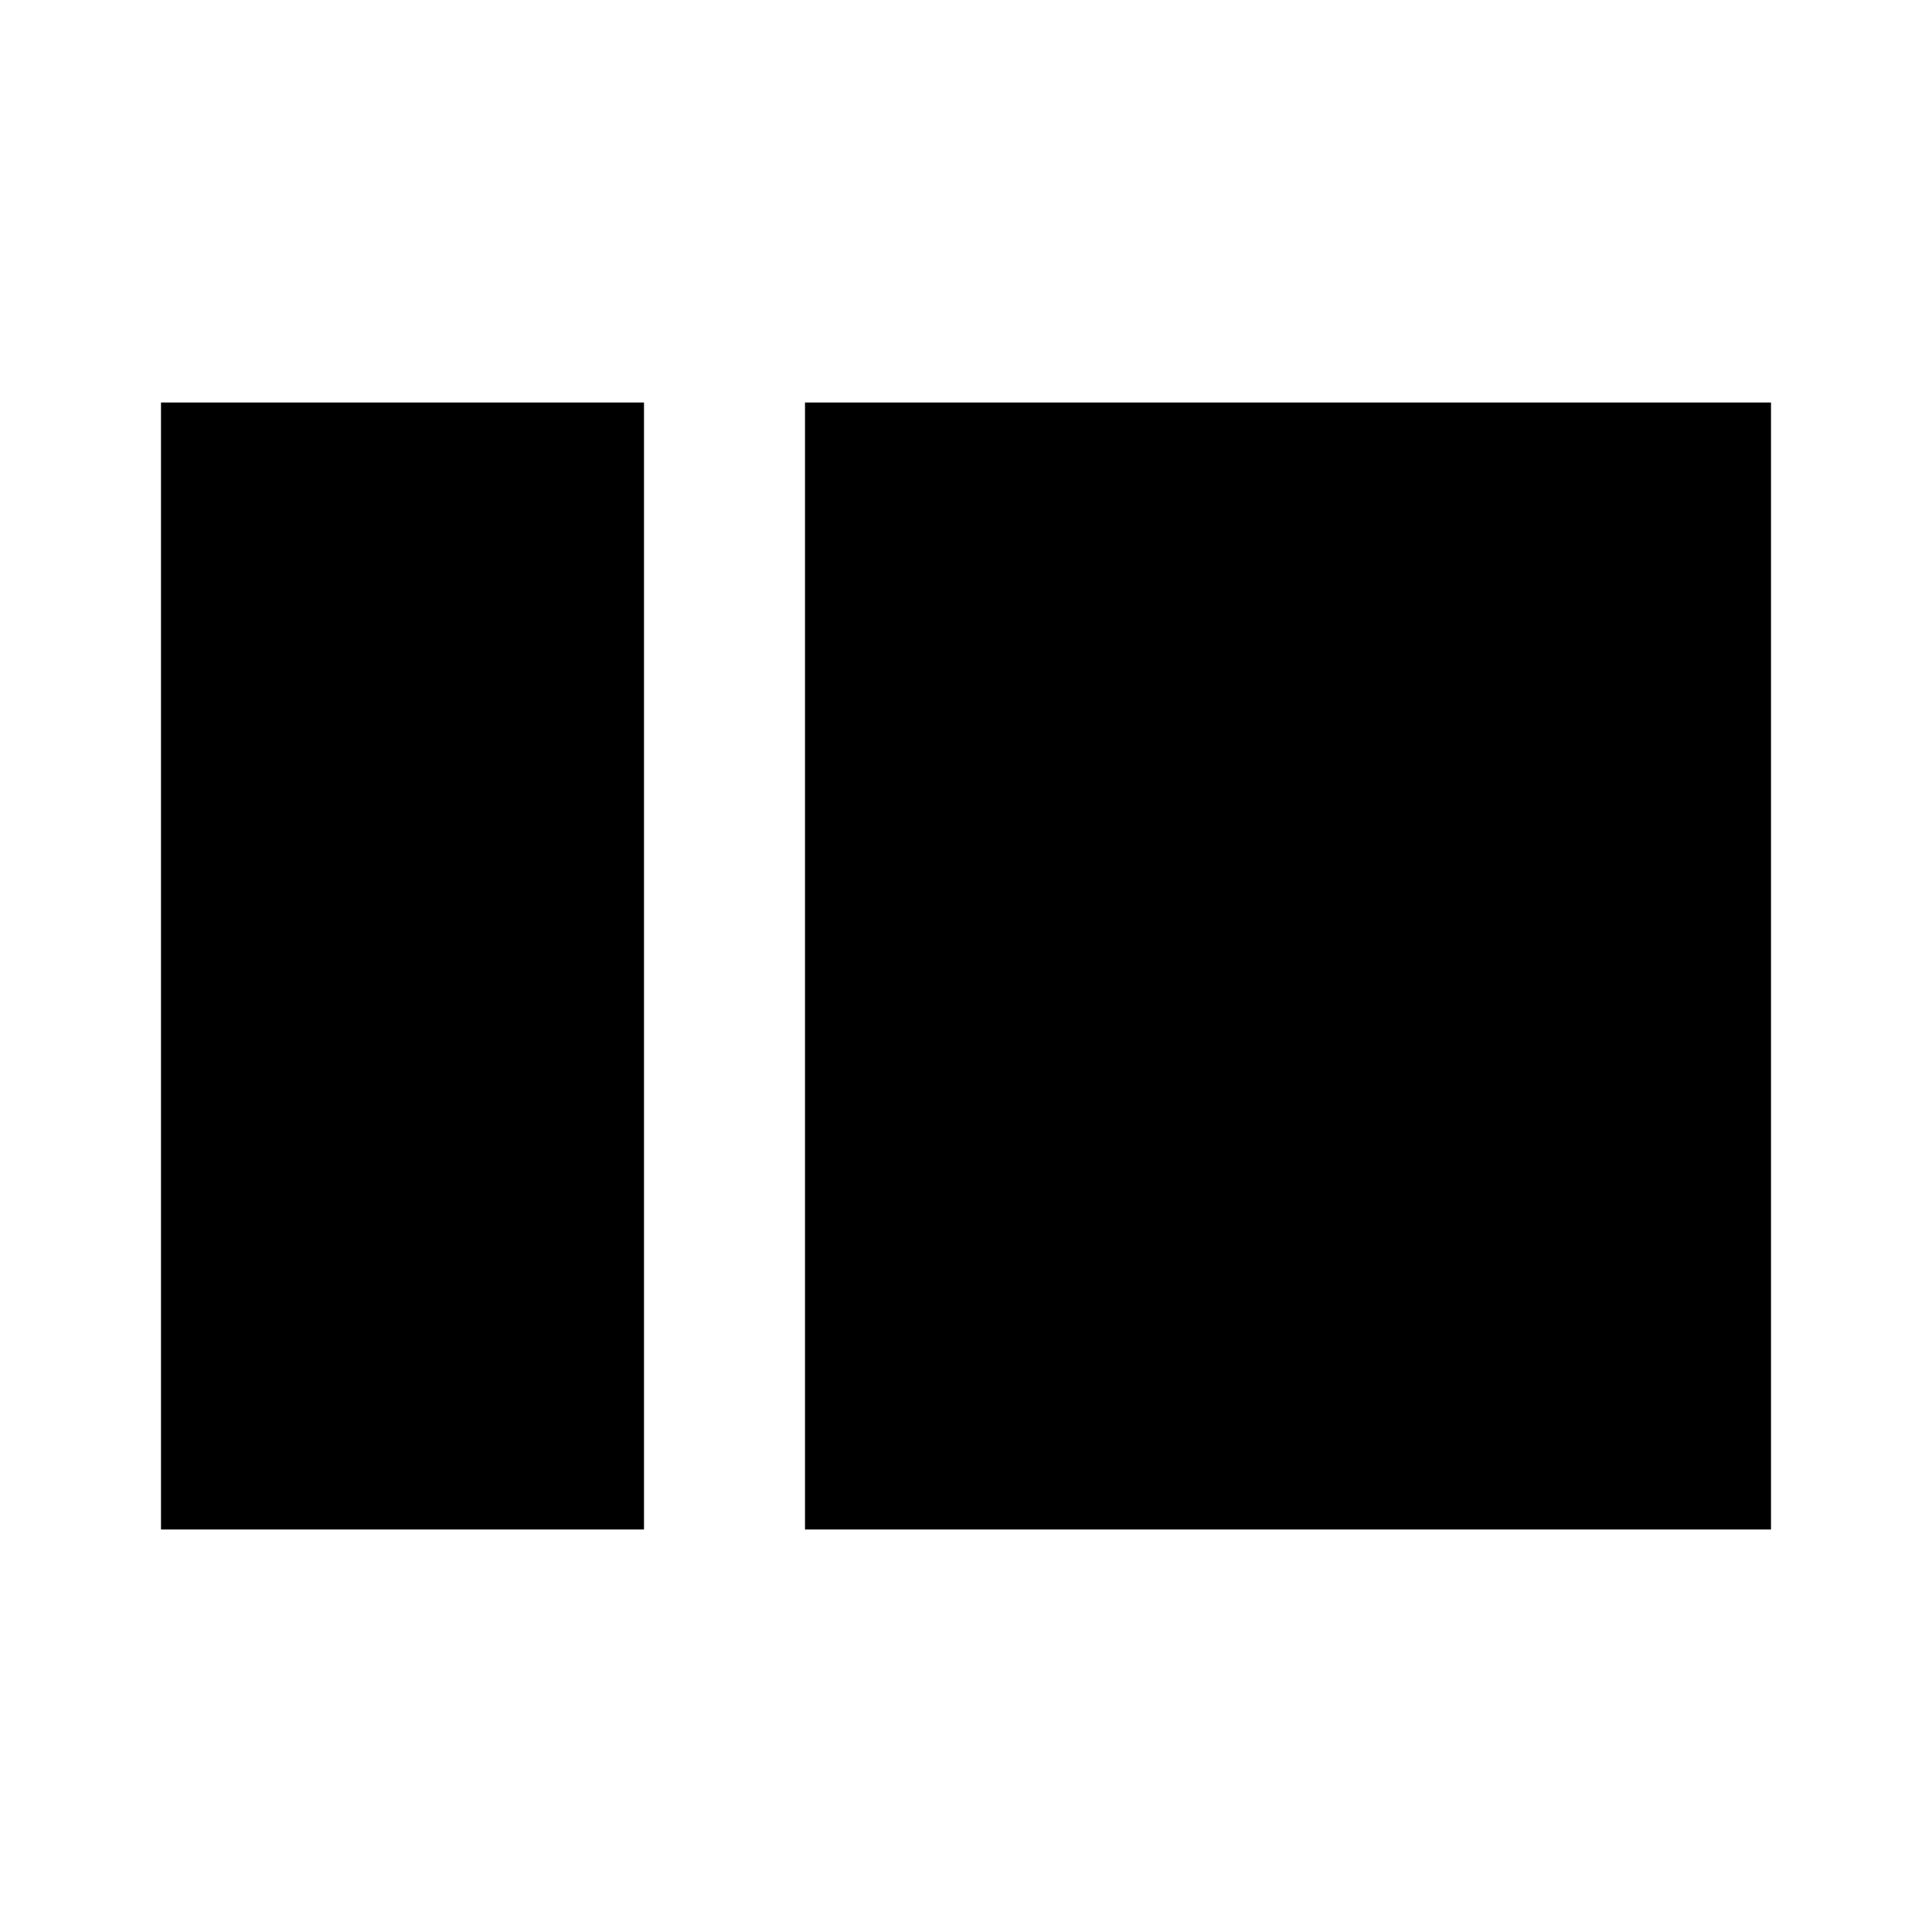
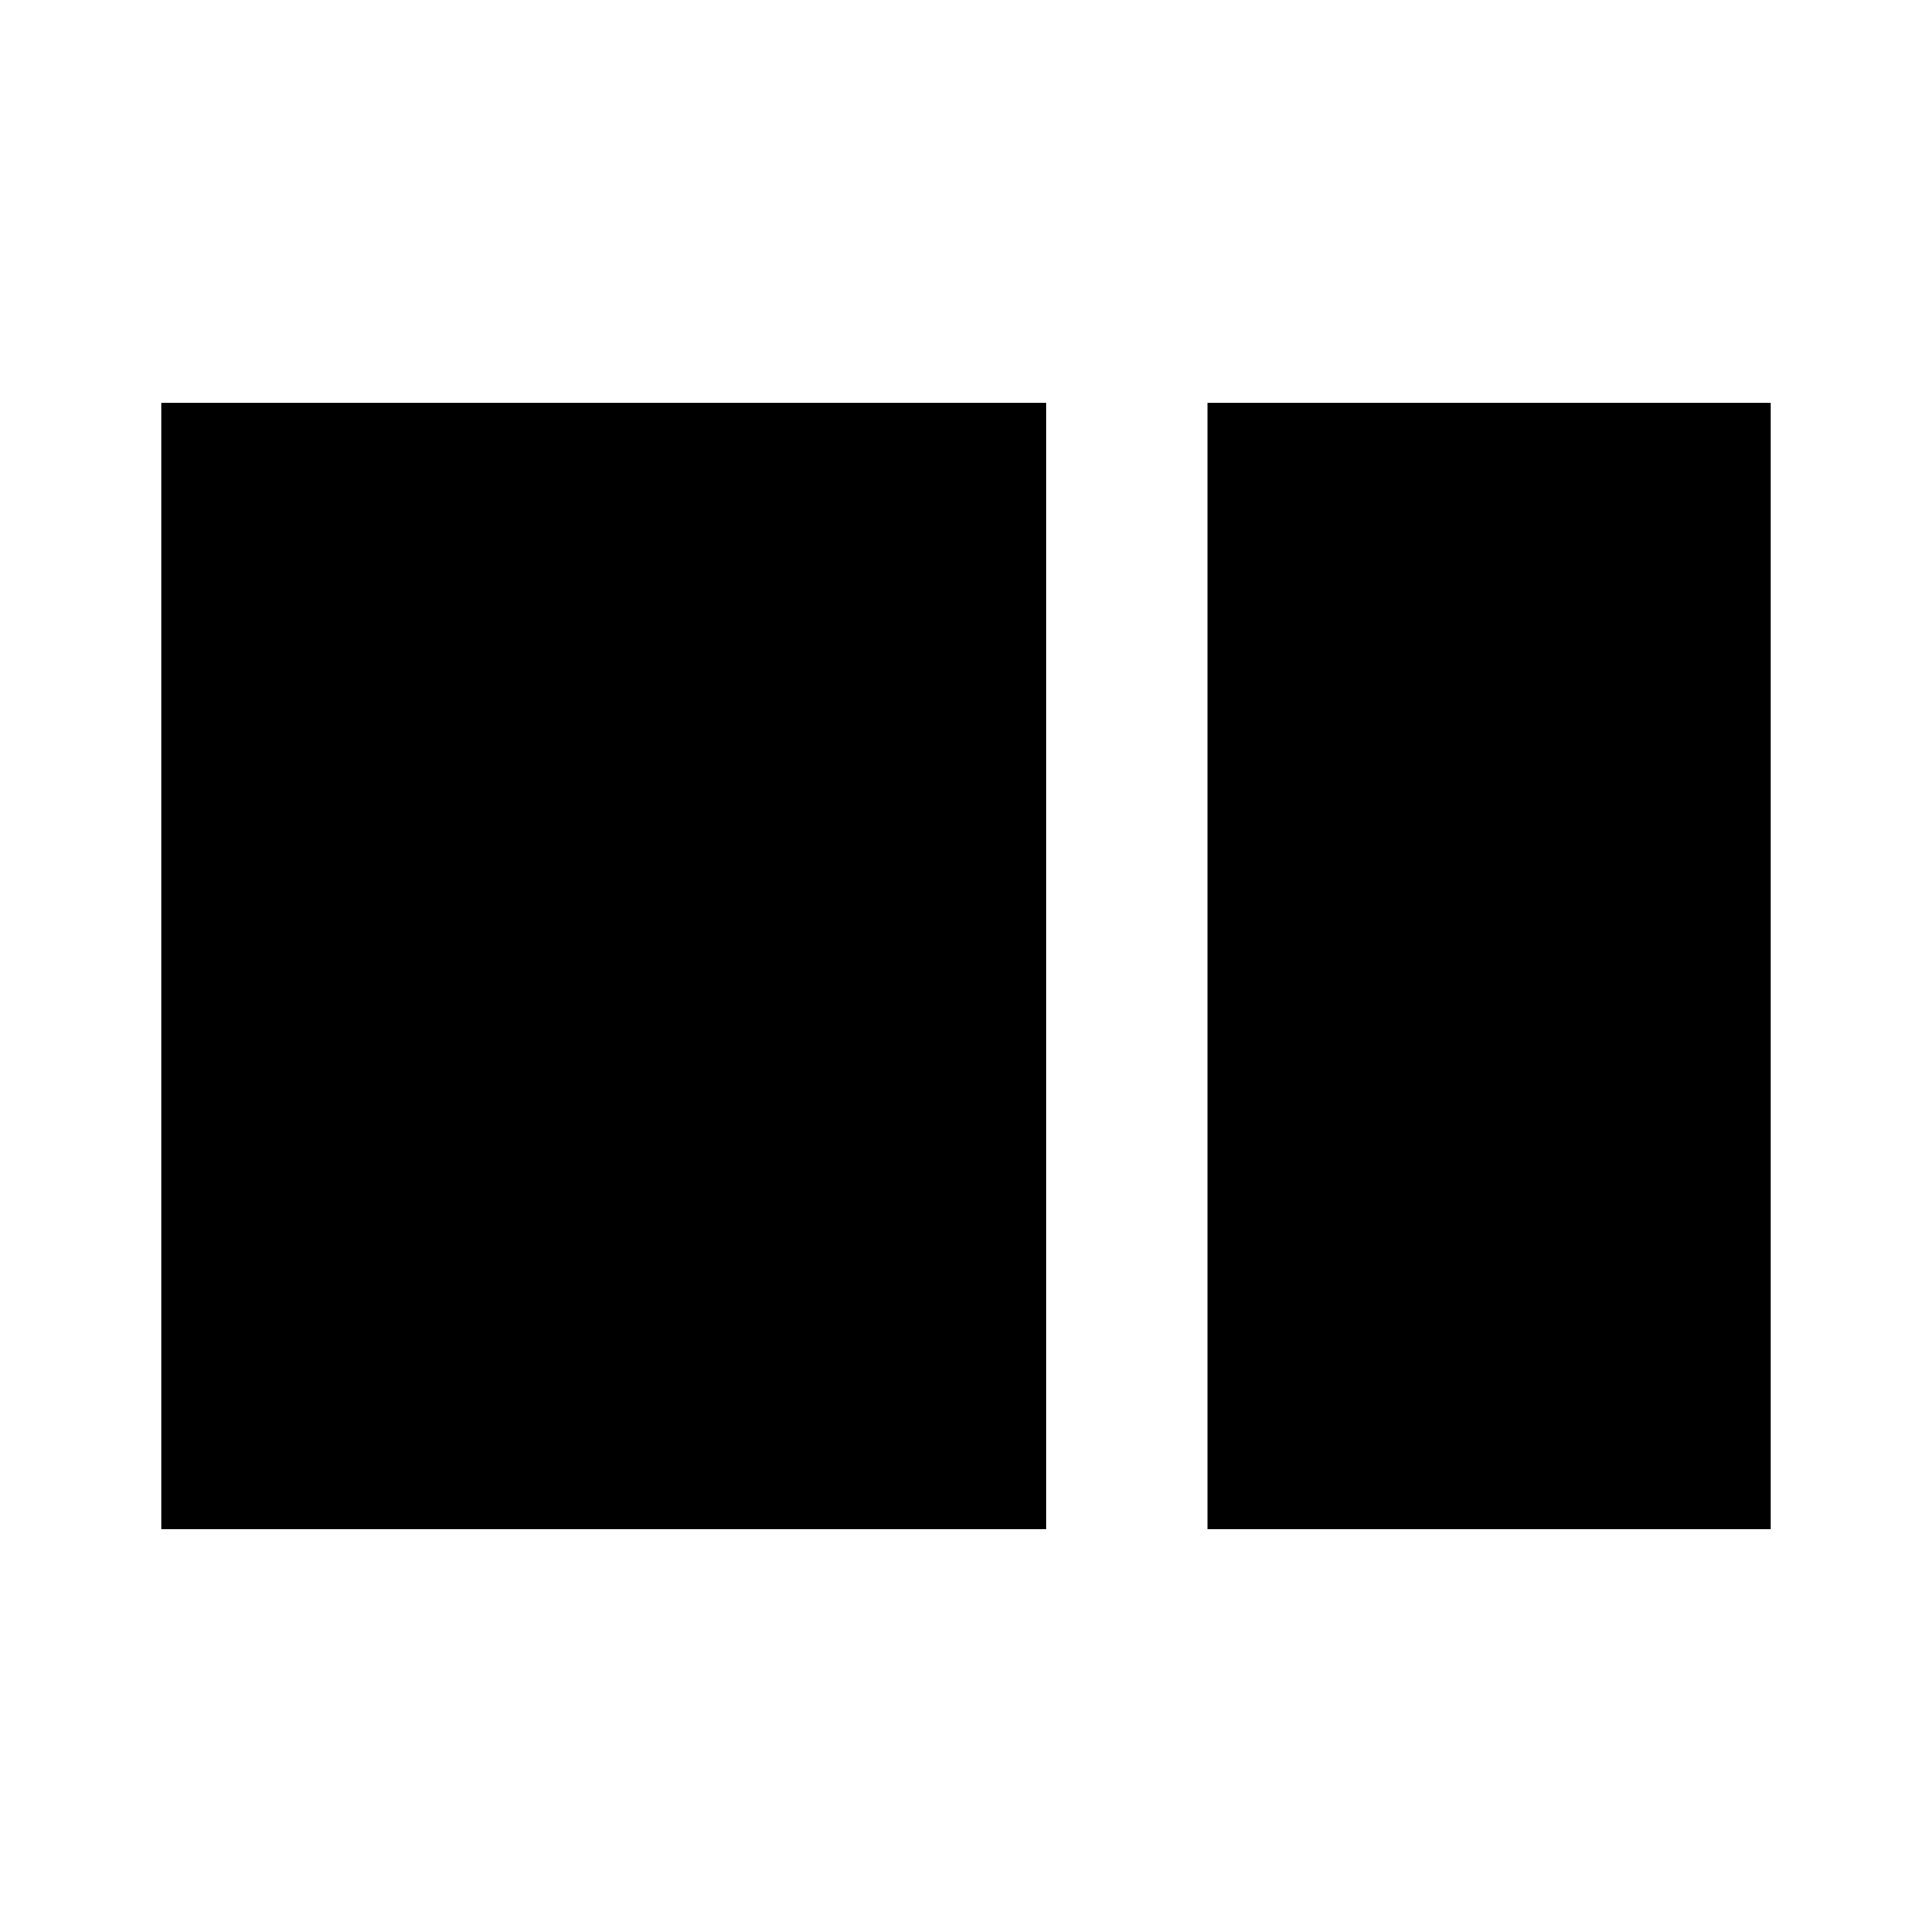
<svg xmlns="http://www.w3.org/2000/svg" width="24px" height="24px" version="1.1" xml:space="preserve" style="fill-rule:evenodd;clip-rule:evenodd;stroke-linejoin:round;stroke-miterlimit:2;">
  <rect id="Artboard1" x="0" y="0" width="24" height="24" style="fill:none;" />
-   <path d="M2,5l6,0l-0,14l-6,0l0,-14Z" />
-   <path d="M10,5l12,0l-0,14l-12,0l0,-14Z" />
+   <path d="M2,5l11,0l-0,14l-11,0l0,-14Z" />
+   <path d="M15,5l7,0l0,14l-7,0l0,-14Z" />
</svg>
